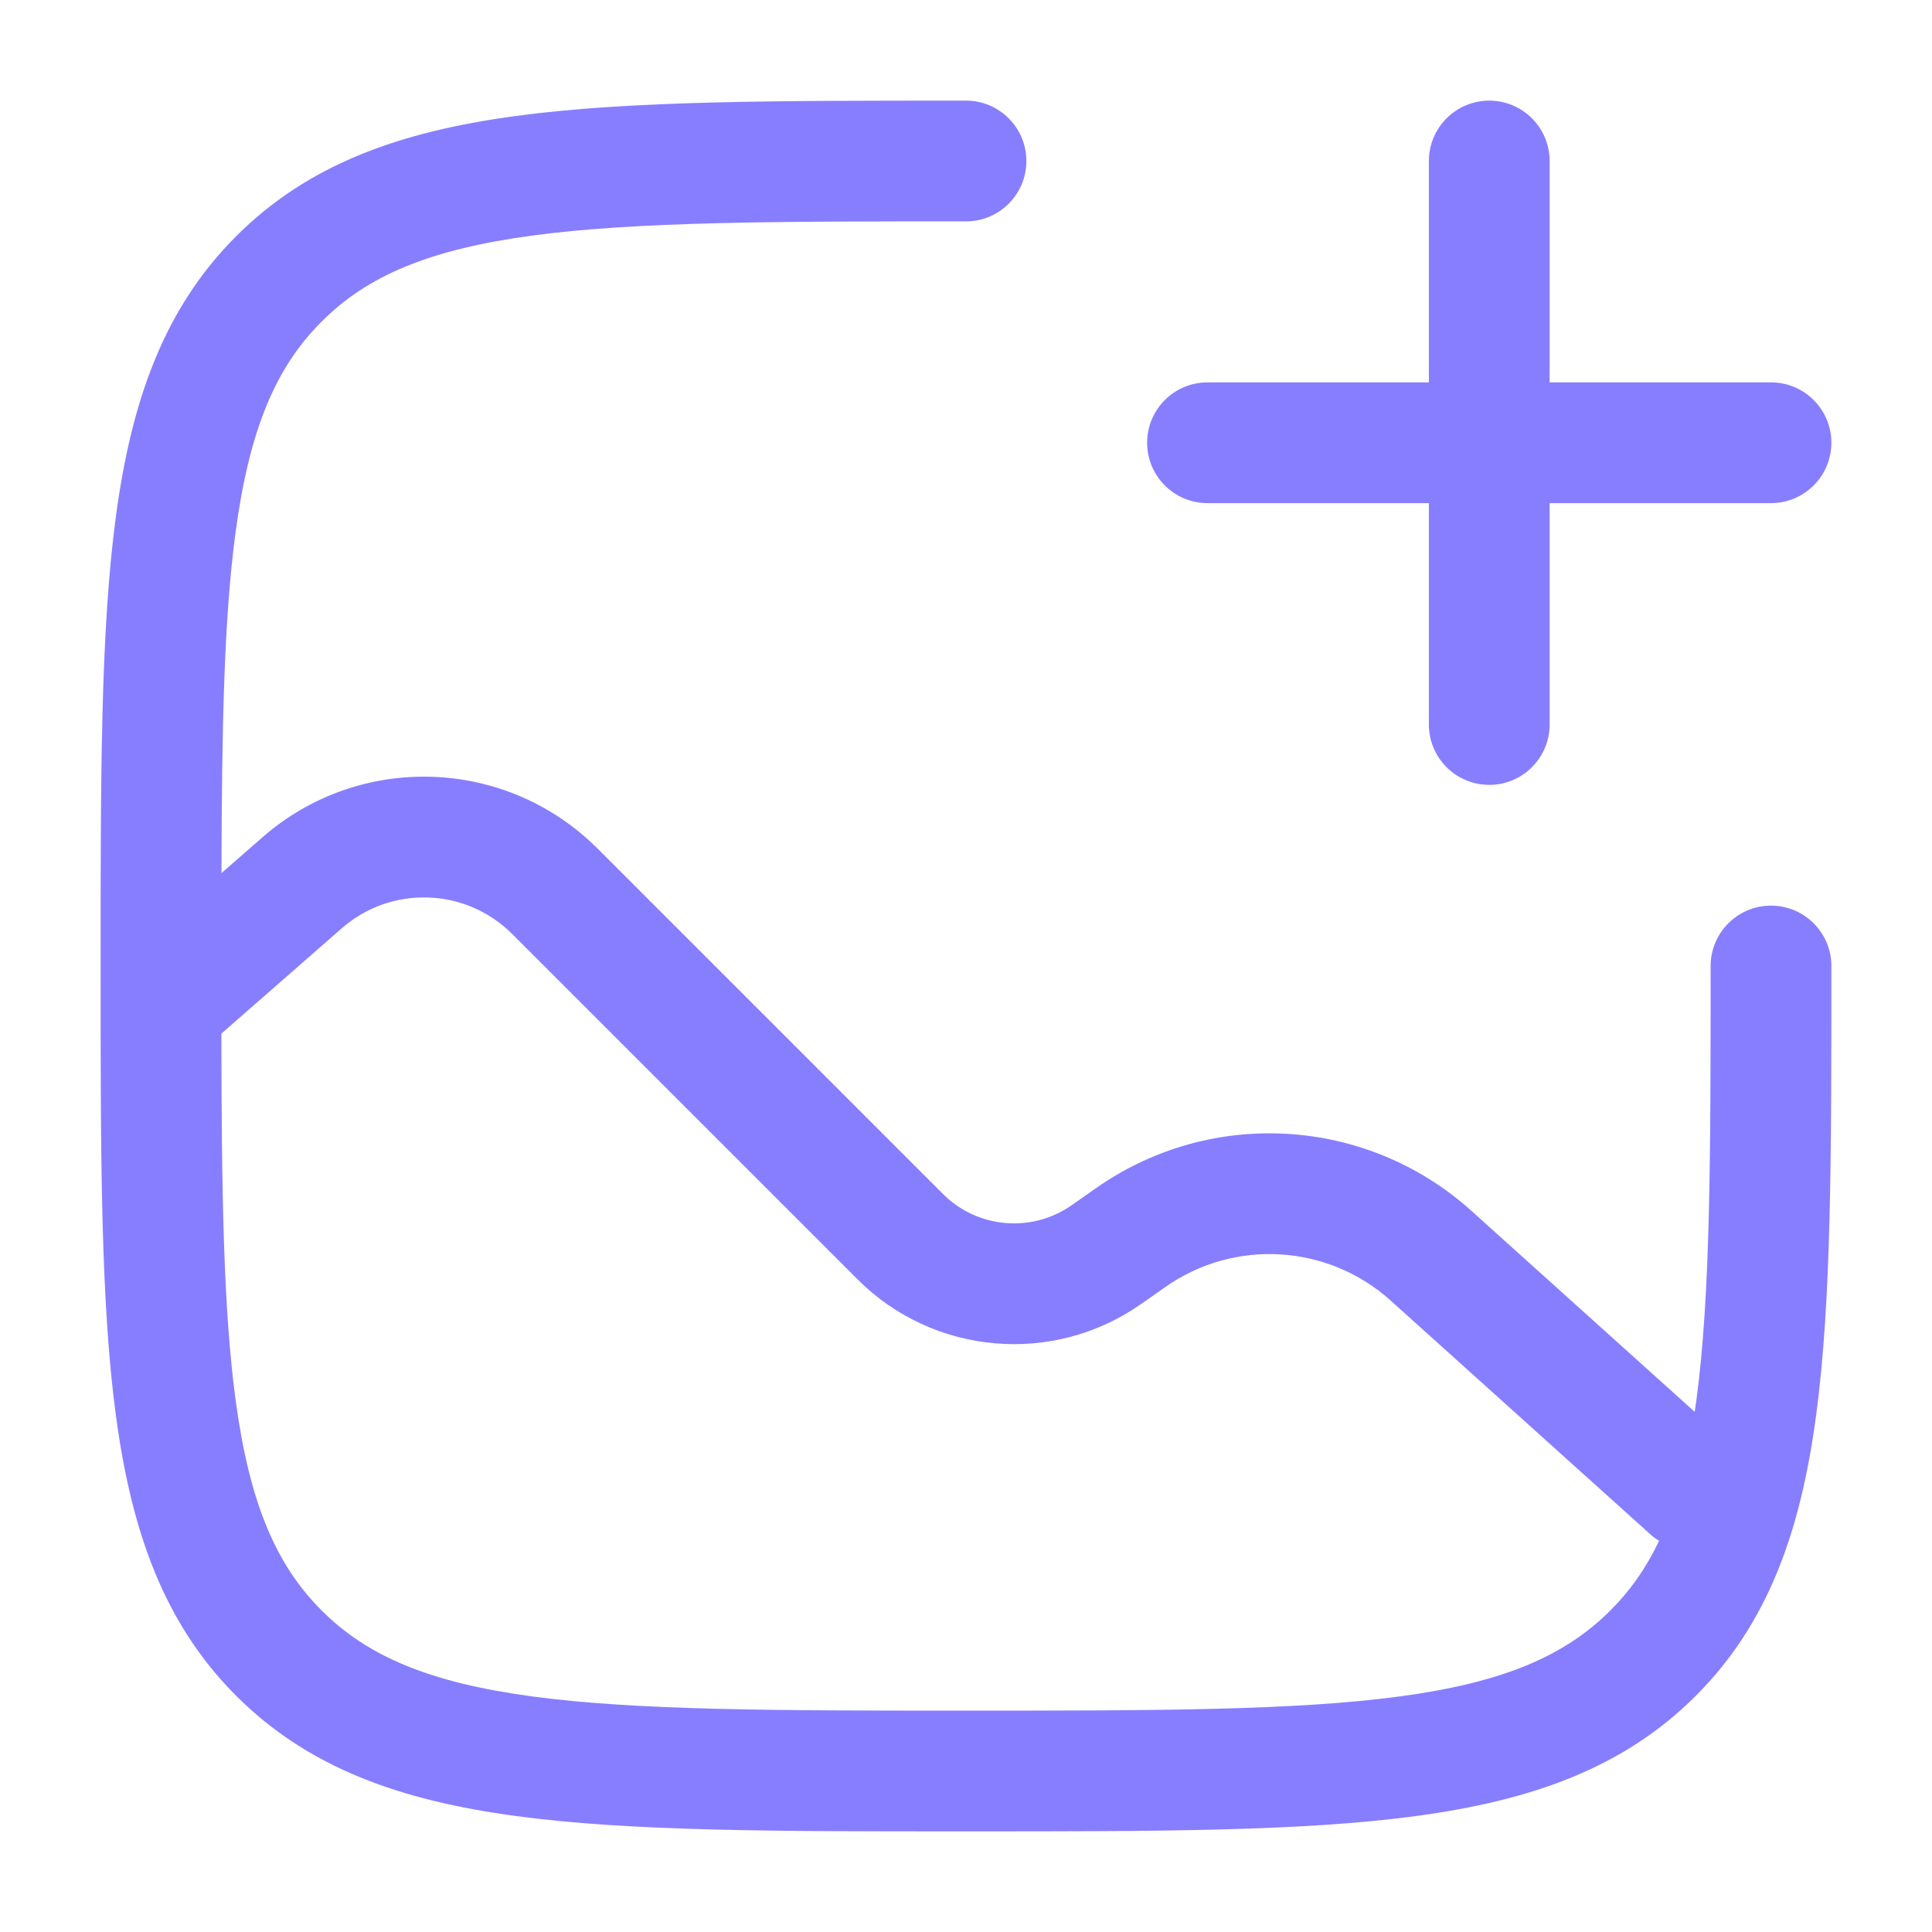
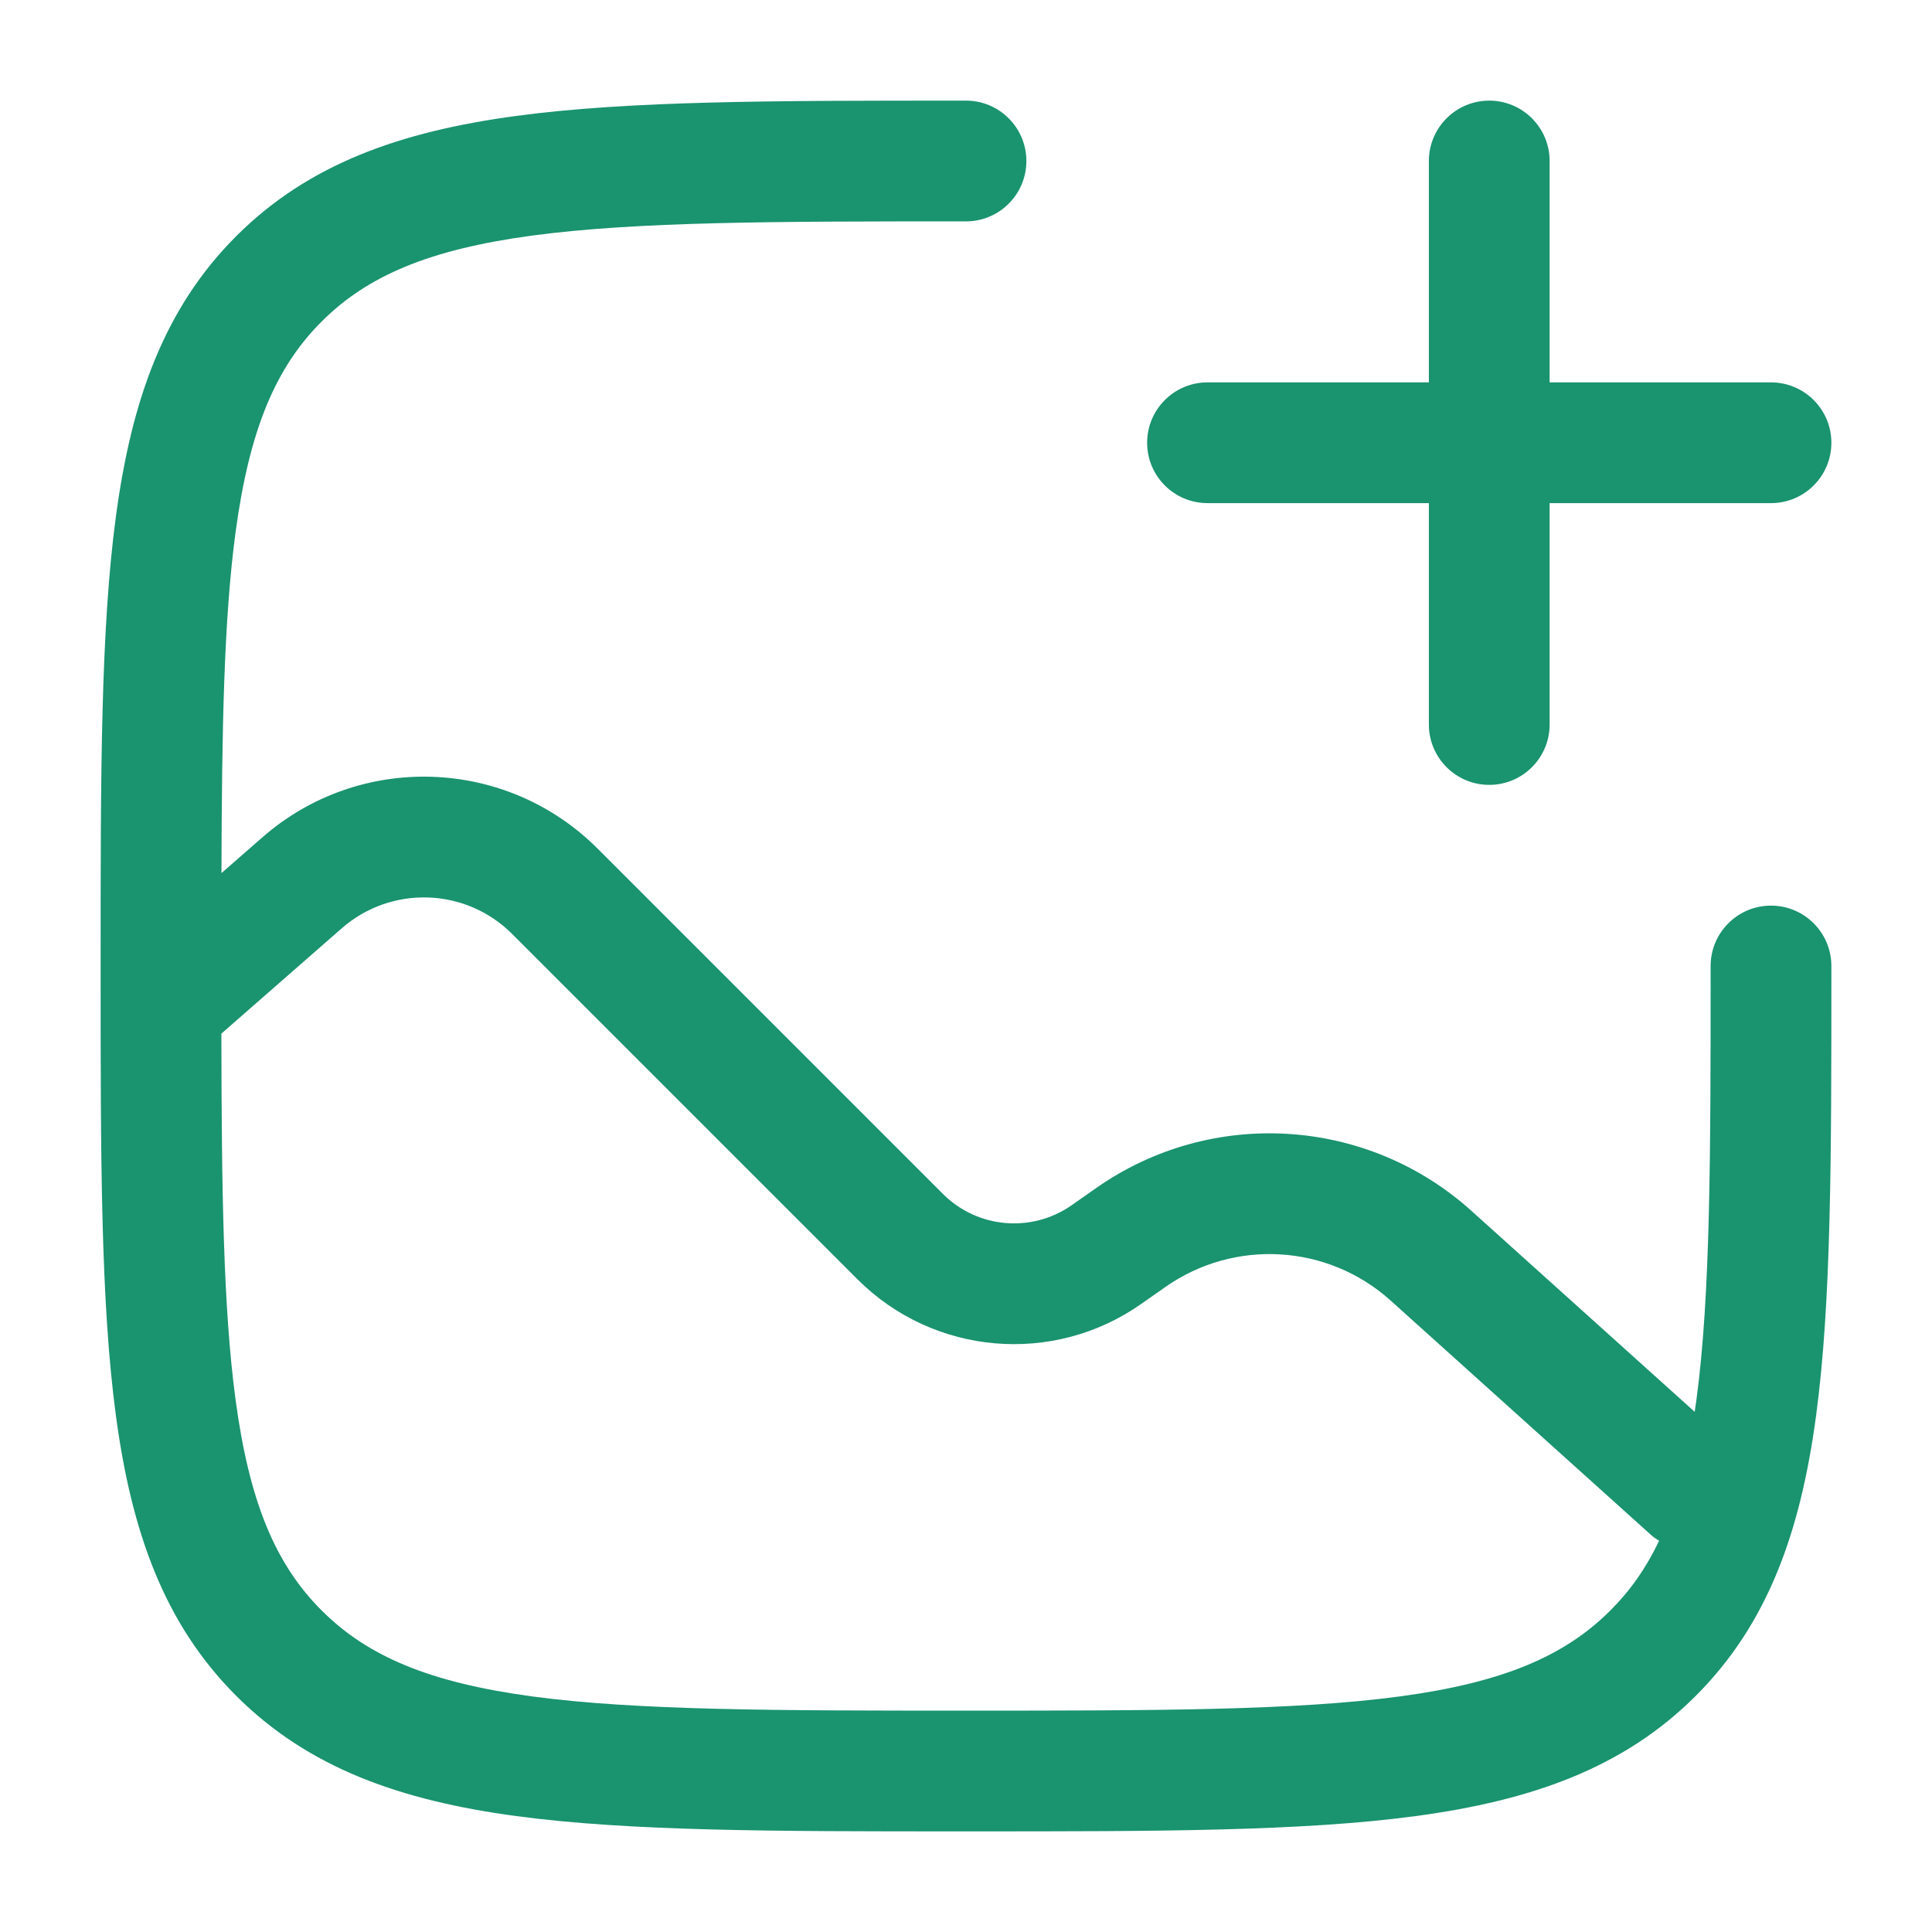
<svg xmlns="http://www.w3.org/2000/svg" width="24" height="24" viewBox="0 0 24 24" fill="none">
-   <path fill-rule="evenodd" clip-rule="evenodd" d="M18.5 1.25C18.914 1.25 19.25 1.586 19.25 2V4.75H22C22.414 4.75 22.75 5.086 22.75 5.5C22.75 5.914 22.414 6.25 22 6.25H19.25V9C19.25 9.414 18.914 9.75 18.5 9.75C18.086 9.75 17.75 9.414 17.75 9V6.25H15C14.586 6.25 14.25 5.914 14.25 5.5C14.25 5.086 14.586 4.75 15 4.75H17.75V2C17.75 1.586 18.086 1.25 18.5 1.25Z" fill="#877EFF" />
-   <path fill-rule="evenodd" clip-rule="evenodd" d="M12 1.25L11.943 1.25C9.634 1.25 7.825 1.25 6.414 1.44C4.969 1.634 3.829 2.039 2.934 2.934C2.039 3.829 1.634 4.969 1.44 6.414C1.25 7.825 1.25 9.634 1.25 11.943V12.057C1.25 14.366 1.25 16.175 1.44 17.586C1.634 19.031 2.039 20.171 2.934 21.066C3.829 21.961 4.969 22.366 6.414 22.56C7.825 22.75 9.634 22.75 11.943 22.75H12.057C14.366 22.75 16.175 22.75 17.586 22.56C19.031 22.366 20.171 21.961 21.066 21.066C21.961 20.171 22.366 19.031 22.56 17.586C22.75 16.175 22.75 14.366 22.75 12.057V12C22.75 11.586 22.414 11.25 22 11.25C21.586 11.25 21.25 11.586 21.25 12C21.25 14.378 21.248 16.086 21.074 17.386C21.067 17.438 21.06 17.488 21.052 17.538L18.278 15.041C16.979 13.872 15.044 13.755 13.613 14.761L13.315 14.97C12.818 15.319 12.142 15.261 11.713 14.831L7.423 10.541C6.287 9.406 4.466 9.345 3.258 10.403L2.751 10.846C2.756 9.054 2.781 7.693 2.926 6.614C3.098 5.335 3.425 4.564 3.995 3.995C4.564 3.425 5.335 3.098 6.614 2.926C7.914 2.752 9.622 2.75 12 2.75C12.414 2.75 12.75 2.414 12.75 2C12.75 1.586 12.414 1.25 12 1.25ZM2.926 17.386C3.098 18.665 3.425 19.436 3.995 20.005C4.564 20.575 5.335 20.902 6.614 21.074C7.914 21.248 9.622 21.25 12 21.25C14.378 21.25 16.087 21.248 17.386 21.074C18.665 20.902 19.436 20.575 20.005 20.005C20.249 19.762 20.448 19.481 20.61 19.14C20.571 19.117 20.533 19.089 20.498 19.057L17.275 16.156C16.495 15.454 15.334 15.385 14.476 15.988L14.178 16.197C13.084 16.966 11.597 16.837 10.652 15.892L6.362 11.602C5.785 11.025 4.86 10.994 4.245 11.532L2.75 12.84C2.753 14.788 2.773 16.245 2.926 17.386Z" fill="#877EFF" />
+   <path fill-rule="evenodd" clip-rule="evenodd" d="M18.5 1.25C18.914 1.25 19.25 1.586 19.25 2V4.75H22C22.414 4.75 22.75 5.086 22.75 5.5C22.75 5.914 22.414 6.25 22 6.25H19.25V9C19.25 9.414 18.914 9.75 18.5 9.75C18.086 9.75 17.75 9.414 17.75 9V6.25H15C14.586 6.25 14.25 5.914 14.25 5.5C14.25 5.086 14.586 4.75 15 4.75H17.75V2C17.75 1.586 18.086 1.25 18.5 1.25Z" fill="#1A936F" />
+   <path fill-rule="evenodd" clip-rule="evenodd" d="M12 1.25L11.943 1.25C9.634 1.25 7.825 1.25 6.414 1.44C4.969 1.634 3.829 2.039 2.934 2.934C2.039 3.829 1.634 4.969 1.44 6.414C1.25 7.825 1.25 9.634 1.25 11.943V12.057C1.25 14.366 1.25 16.175 1.44 17.586C1.634 19.031 2.039 20.171 2.934 21.066C3.829 21.961 4.969 22.366 6.414 22.56C7.825 22.75 9.634 22.75 11.943 22.75H12.057C14.366 22.75 16.175 22.75 17.586 22.56C19.031 22.366 20.171 21.961 21.066 21.066C21.961 20.171 22.366 19.031 22.56 17.586C22.75 16.175 22.75 14.366 22.75 12.057V12C22.75 11.586 22.414 11.25 22 11.25C21.586 11.25 21.25 11.586 21.25 12C21.25 14.378 21.248 16.086 21.074 17.386C21.067 17.438 21.06 17.488 21.052 17.538L18.278 15.041C16.979 13.872 15.044 13.755 13.613 14.761L13.315 14.97C12.818 15.319 12.142 15.261 11.713 14.831L7.423 10.541C6.287 9.406 4.466 9.345 3.258 10.403L2.751 10.846C2.756 9.054 2.781 7.693 2.926 6.614C3.098 5.335 3.425 4.564 3.995 3.995C4.564 3.425 5.335 3.098 6.614 2.926C7.914 2.752 9.622 2.75 12 2.75C12.414 2.75 12.75 2.414 12.75 2C12.75 1.586 12.414 1.25 12 1.25ZM2.926 17.386C3.098 18.665 3.425 19.436 3.995 20.005C4.564 20.575 5.335 20.902 6.614 21.074C7.914 21.248 9.622 21.25 12 21.25C14.378 21.25 16.087 21.248 17.386 21.074C18.665 20.902 19.436 20.575 20.005 20.005C20.249 19.762 20.448 19.481 20.61 19.14C20.571 19.117 20.533 19.089 20.498 19.057L17.275 16.156C16.495 15.454 15.334 15.385 14.476 15.988L14.178 16.197C13.084 16.966 11.597 16.837 10.652 15.892L6.362 11.602C5.785 11.025 4.86 10.994 4.245 11.532L2.75 12.84C2.753 14.788 2.773 16.245 2.926 17.386Z" fill="#1A936F" />
</svg>
